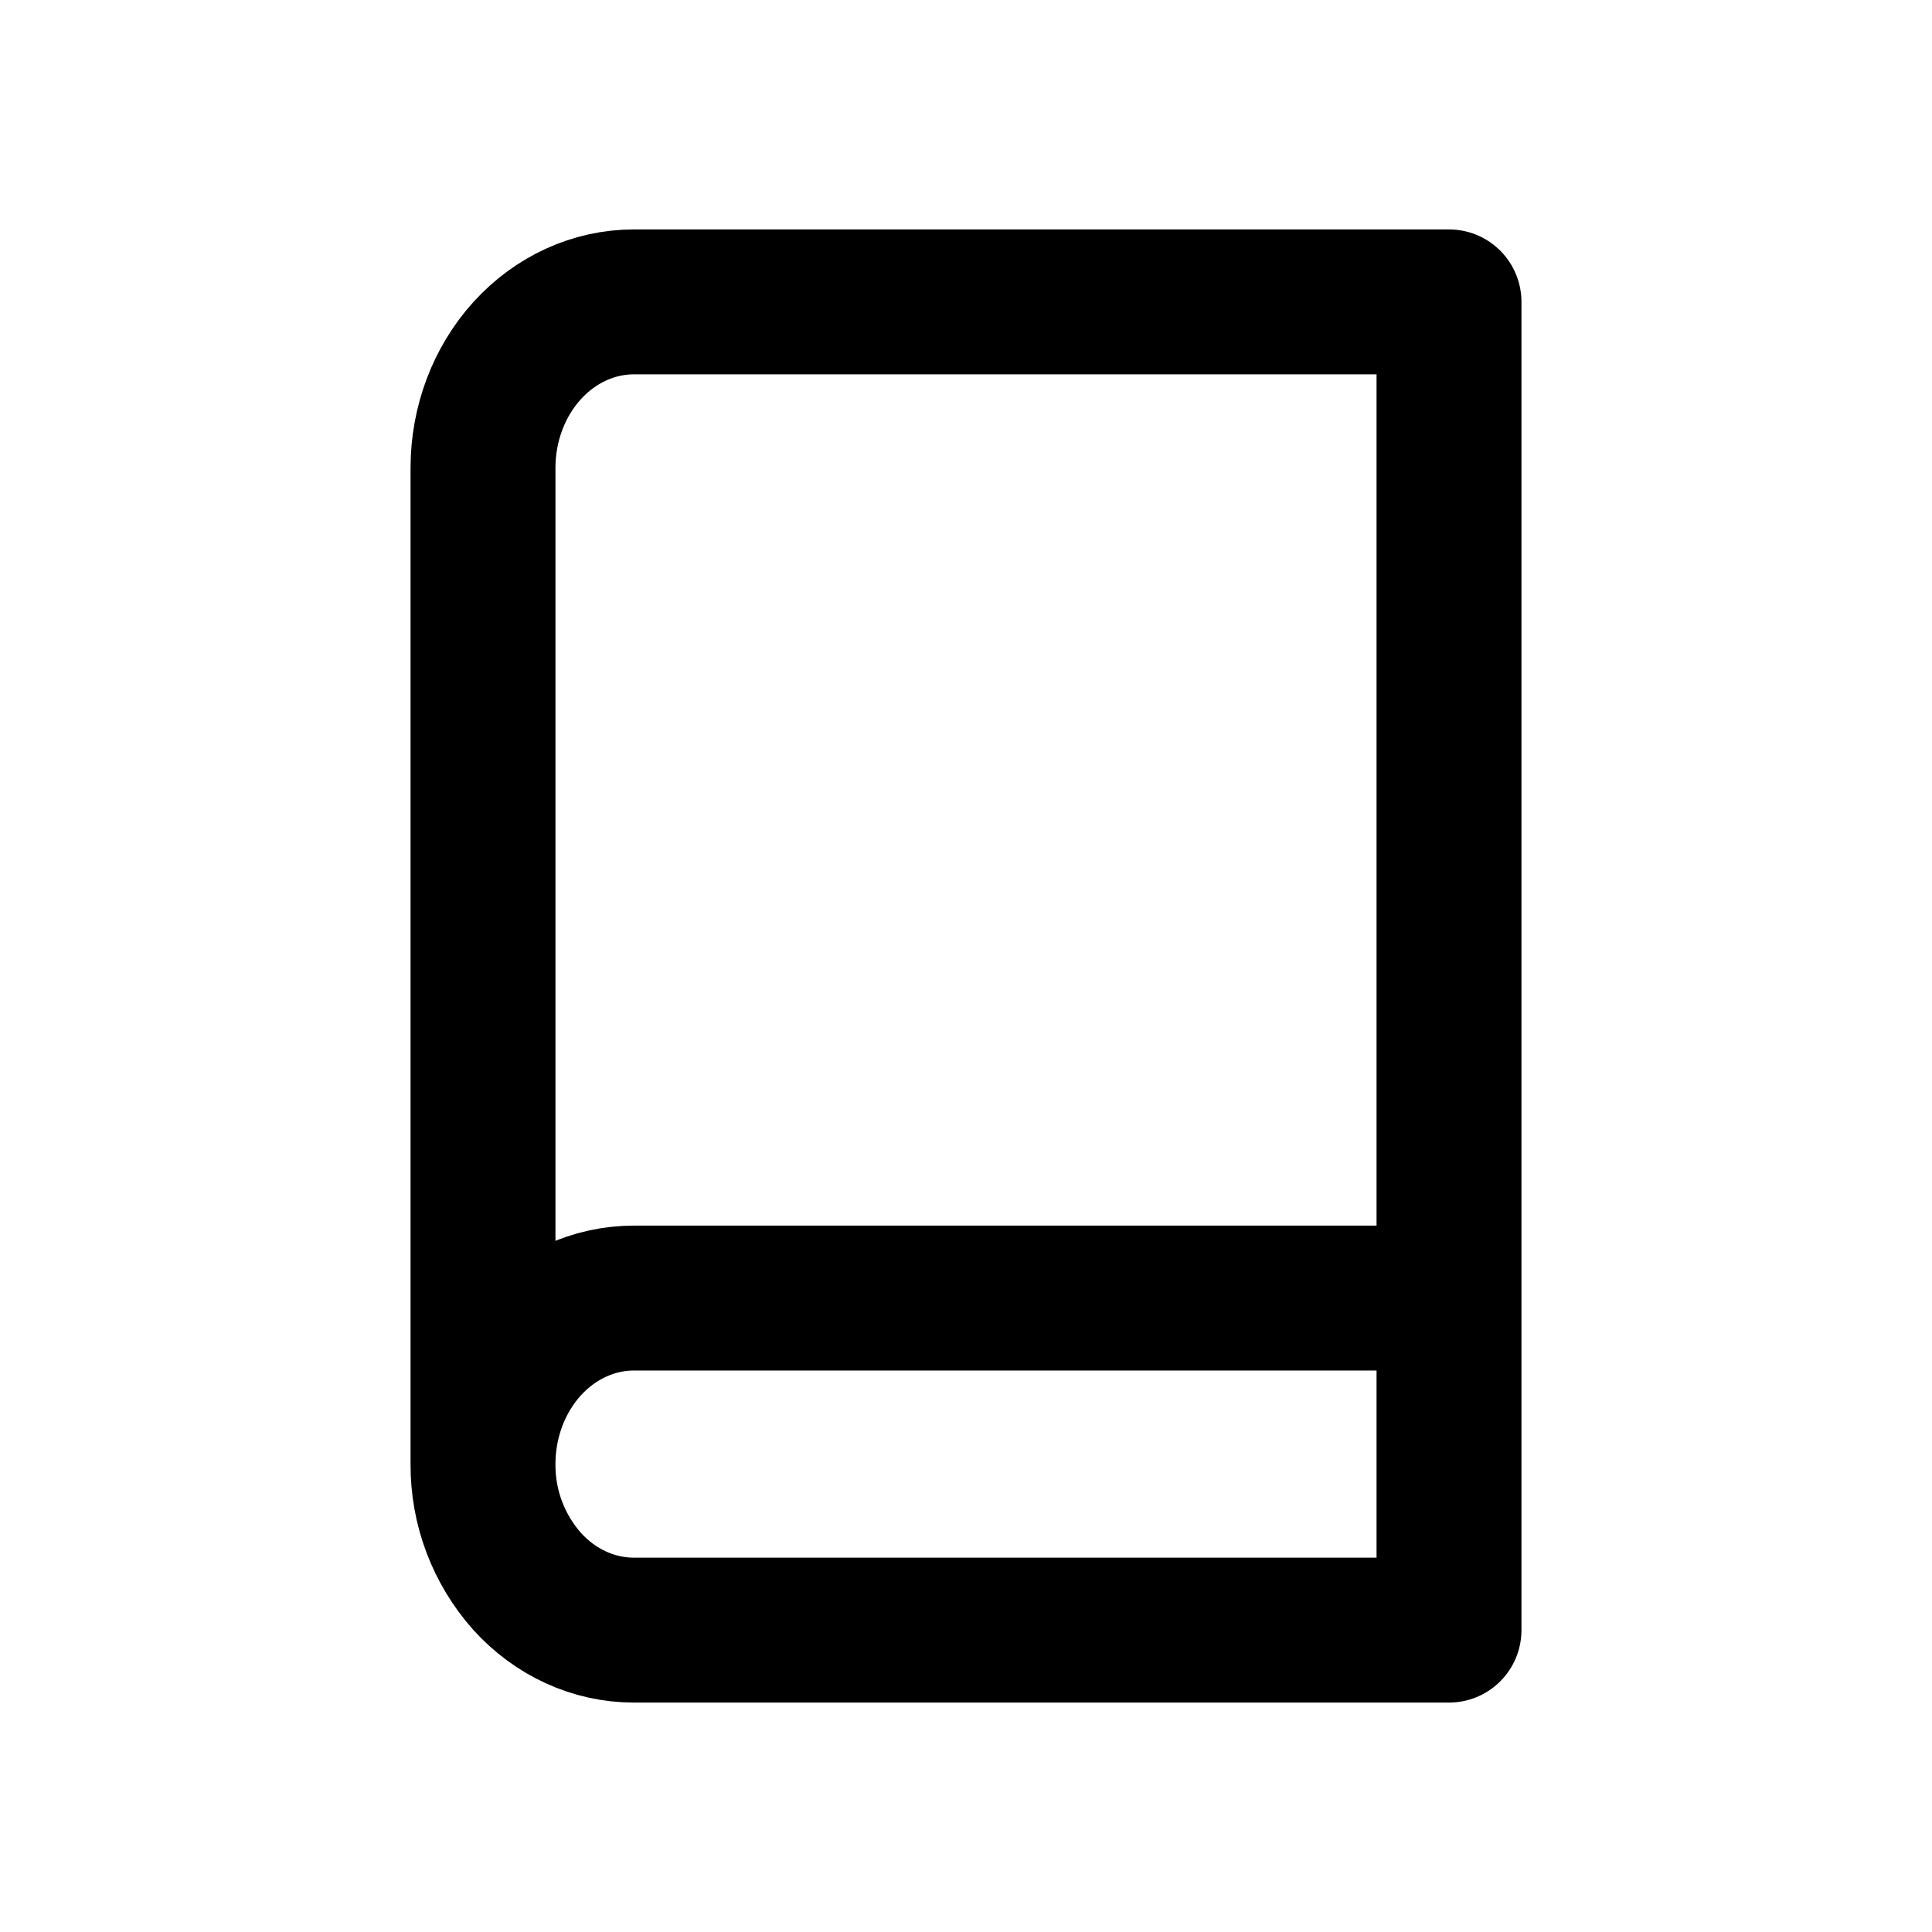
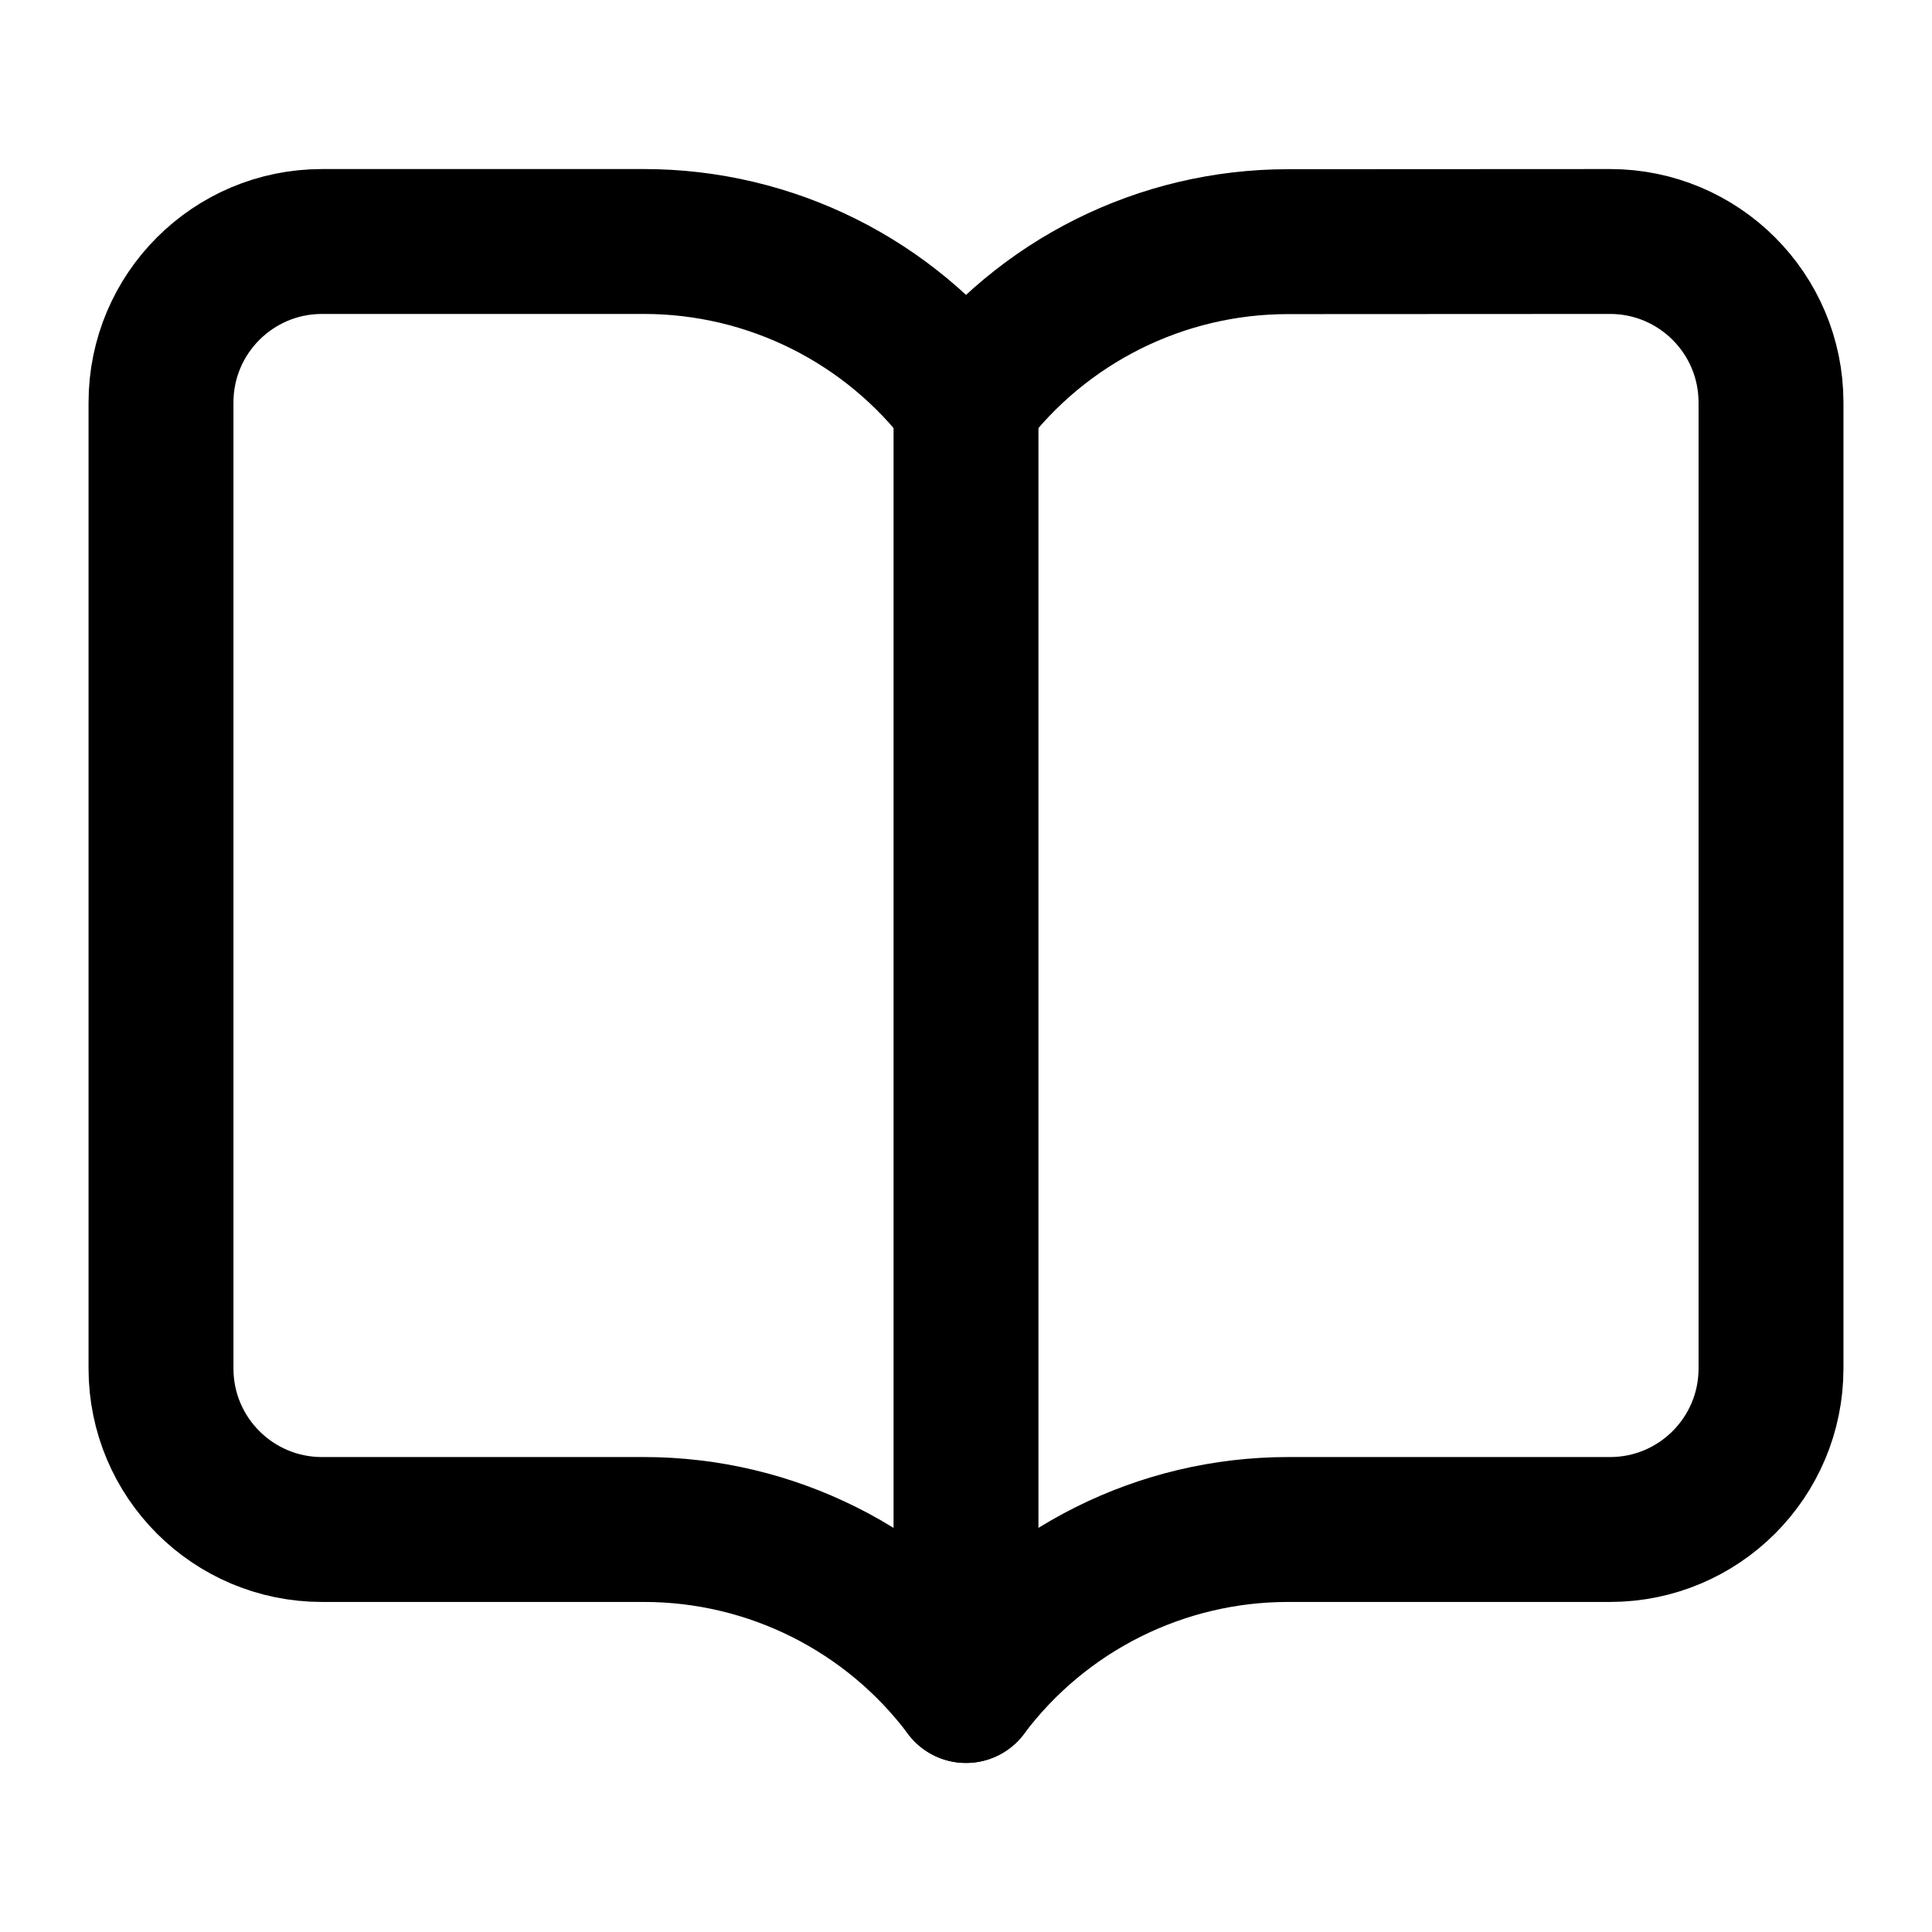
- <svg xmlns="http://www.w3.org/2000/svg" width="16" height="16" fill="none">
-   <path stroke="#000" stroke-linecap="round" stroke-linejoin="round" stroke-width="1.2" d="M4 12.125v-8.25c0-.365.132-.714.366-.972.235-.258.552-.403.884-.403H12v11H5.25c-.332 0-.65-.145-.884-.403A1.448 1.448 0 0 1 4 12.125Zm0 0c0-.365.132-.714.366-.972.235-.258.552-.403.884-.403H12" />
+ <svg xmlns="http://www.w3.org/2000/svg" width="24" height="24" viewBox="0 0 24 24" fill="none" stroke="currentColor" stroke-width="1.8" stroke-linecap="round" stroke-linejoin="round">
+   <path d="M12 5v16" />
+   <path d="M20.001 19A2 2 0 0022 17V5a2 2 0 00-1.999-2L16 3.002A5 5 0 0012 5a5 5 0 00-4-2H4a2 2 0 00-2 2v12a2 2 0 001.999 2H8a5 5 0 014 2 5 5 0 014-2z" />
</svg>
